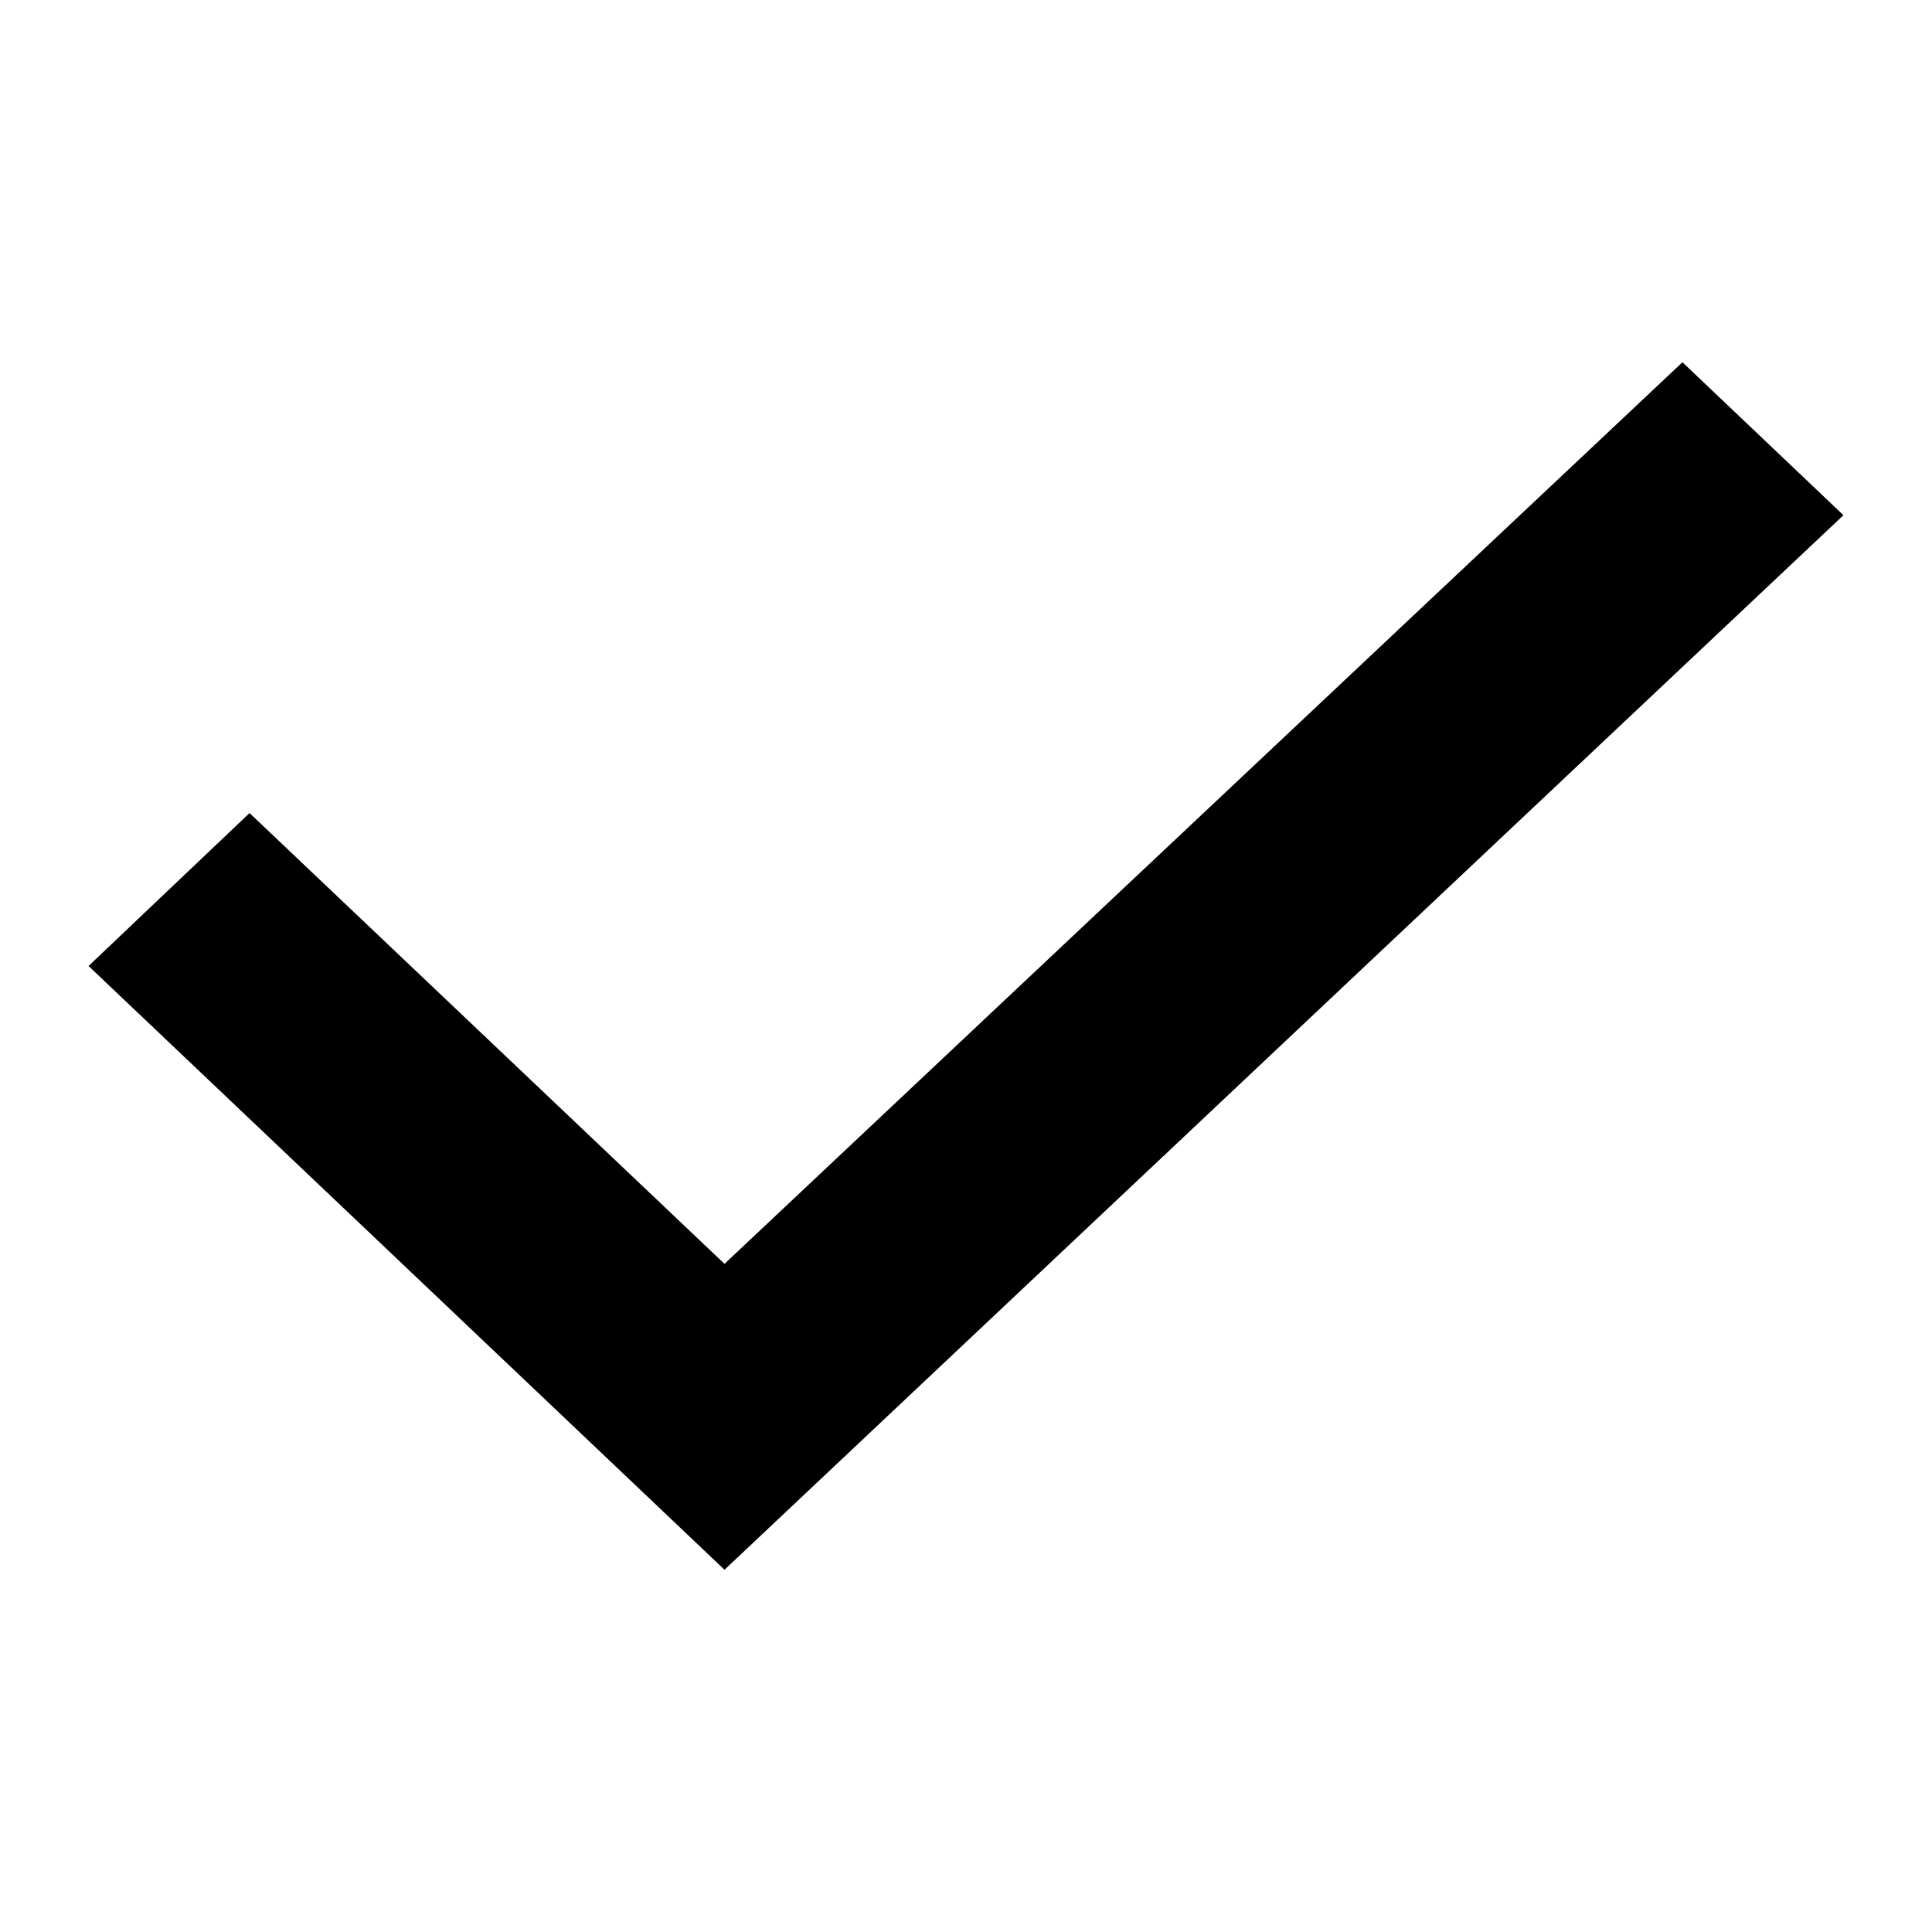
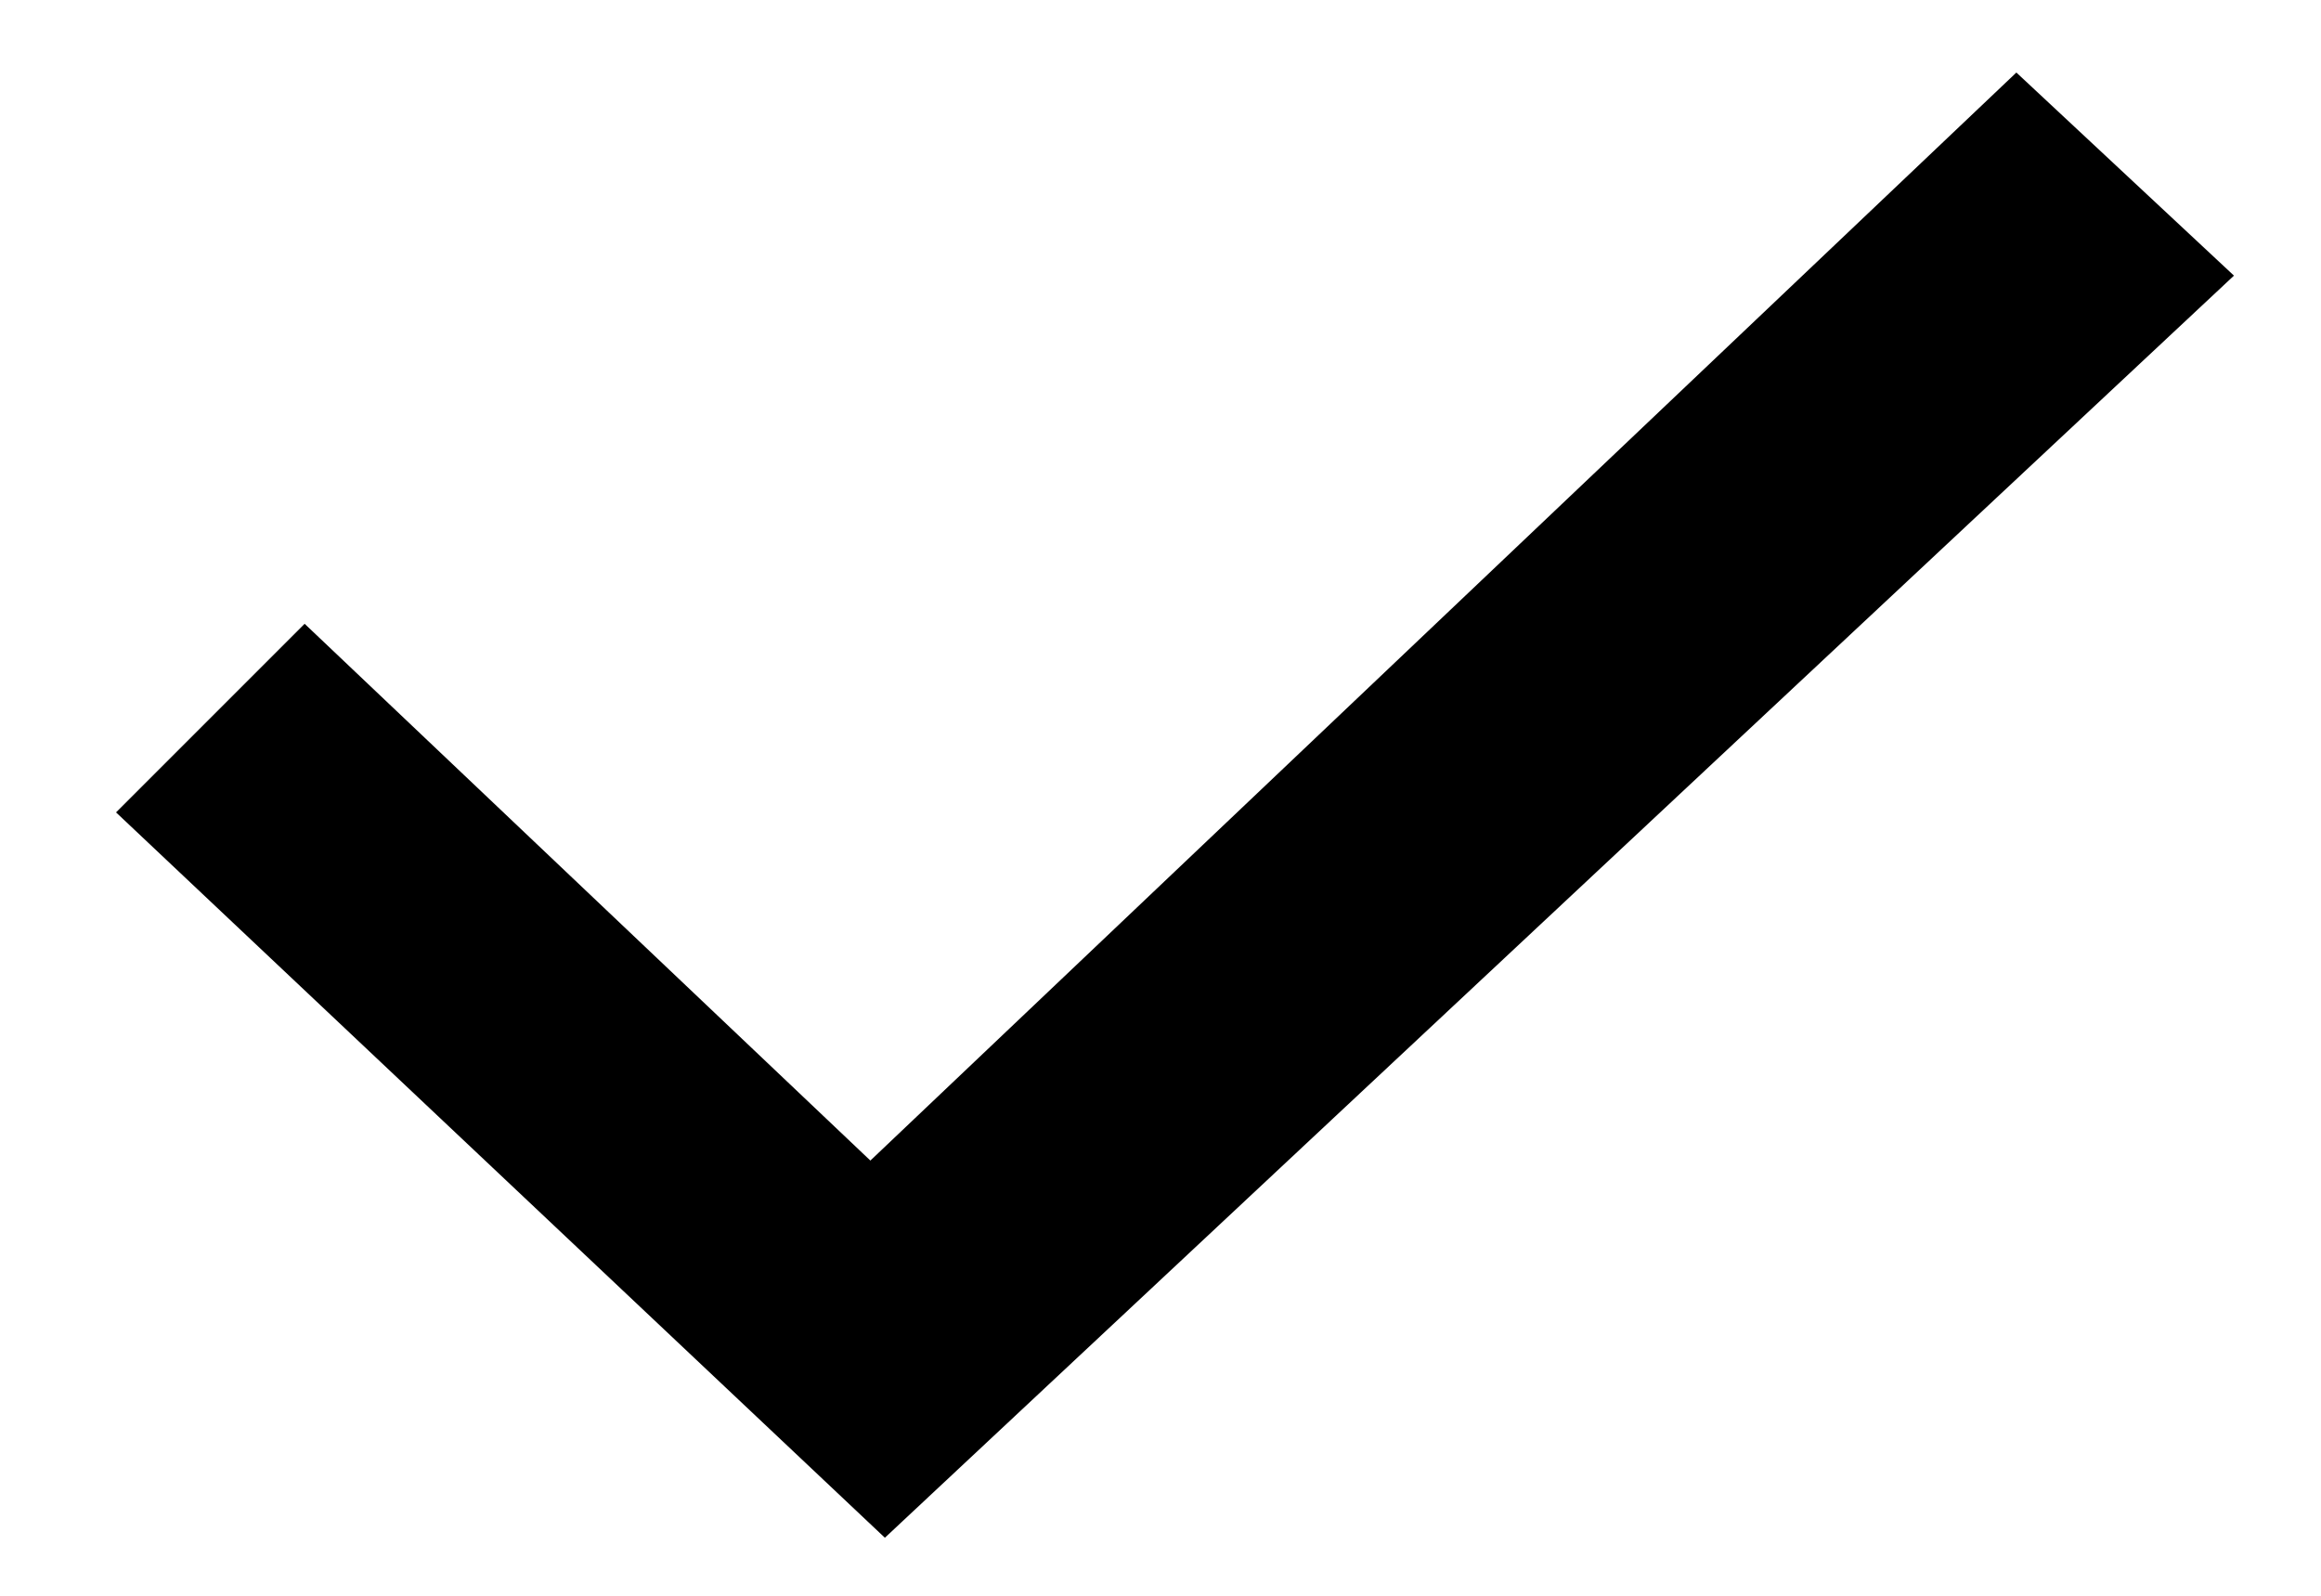
- <svg xmlns="http://www.w3.org/2000/svg" version="1.1" id="Layer_1" x="0px" y="0px" width="24px" height="24px" viewBox="-639 401 24 24" enable-background="new -639 401 24 24" xml:space="preserve">
+ <svg xmlns="http://www.w3.org/2000/svg" version="1.1" id="Layer_1" x="0px" y="0px" width="16px" height="11px" viewBox="-635 407.5 16 11" enable-background="new -635 407.5 16 11" xml:space="preserve">
  <g>
-     <path d="M-618.1,405.5c0,0,0,0-11.9,11.2c-5.9-5.6-5.9-5.6-5.9-5.6l-2,1.9l7.9,7.5l13.9-13.1L-618.1,405.5z" />
+     <path d="M-621.1,408c0,0,0,0-7.9,7.5c-3.9-3.7-3.9-3.7-3.9-3.7l-1.3,1.3l5.3,5l9.3-8.7L-621.1,408z" />
  </g>
</svg>
